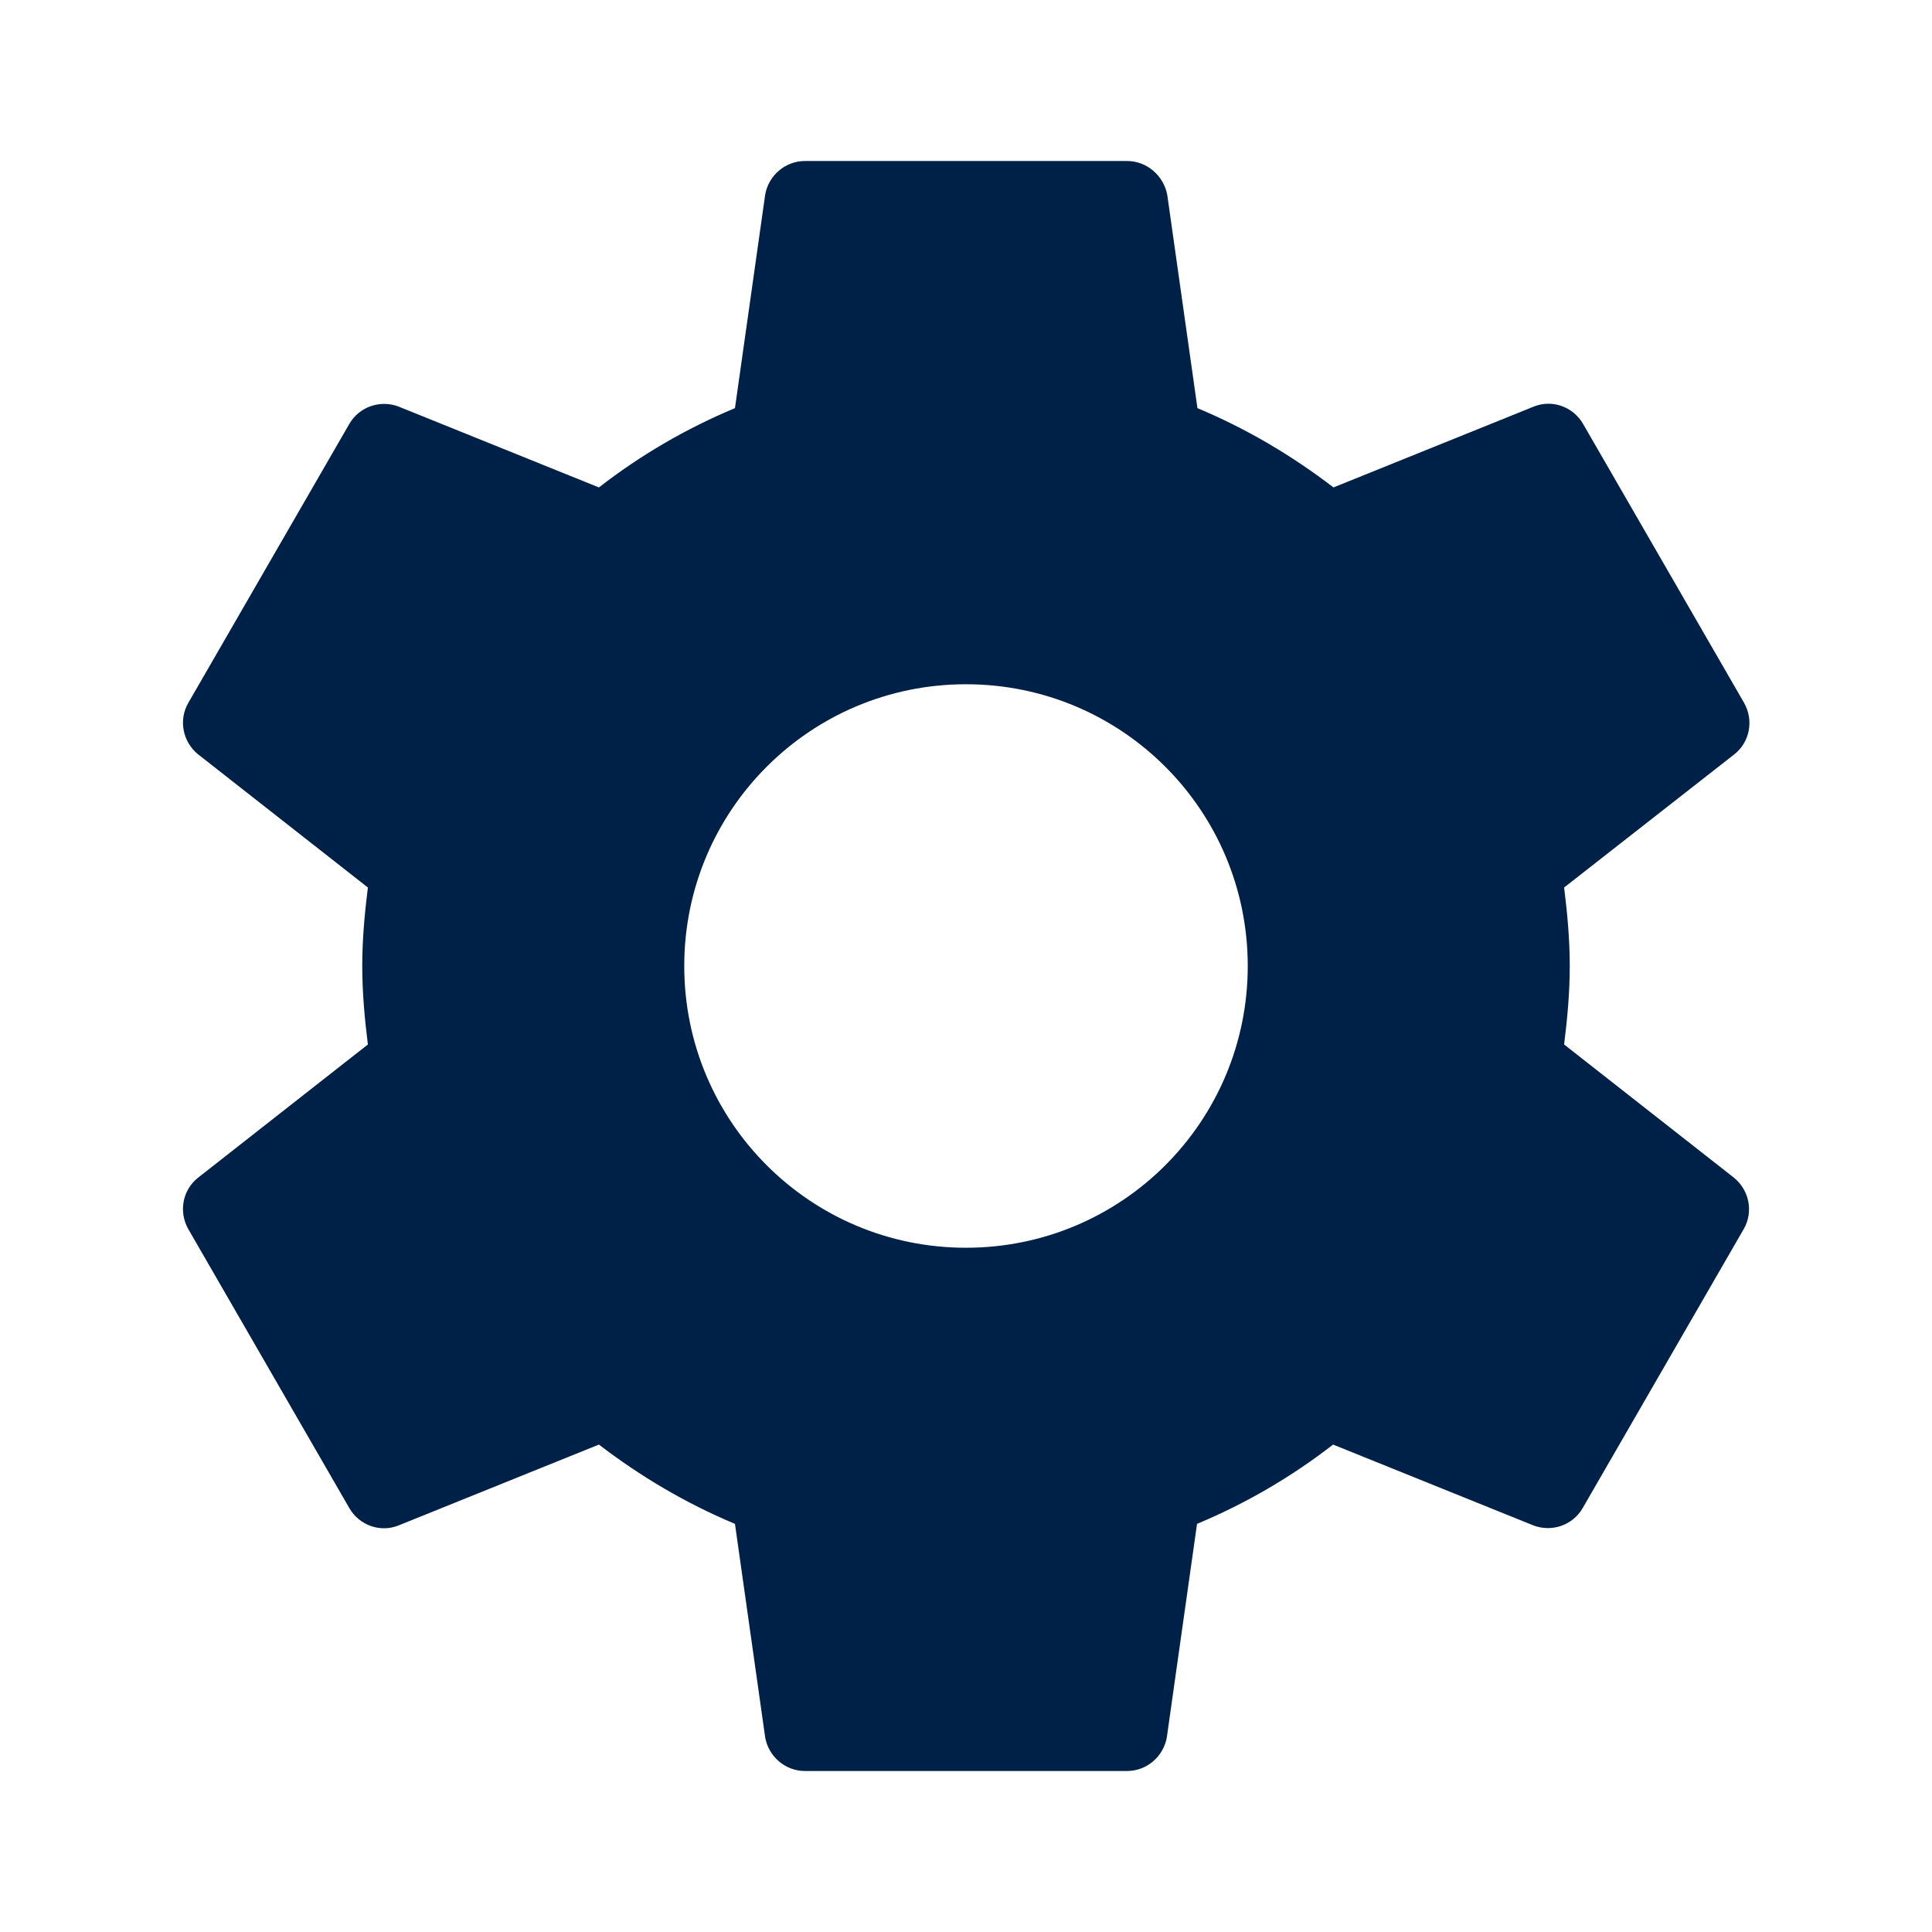
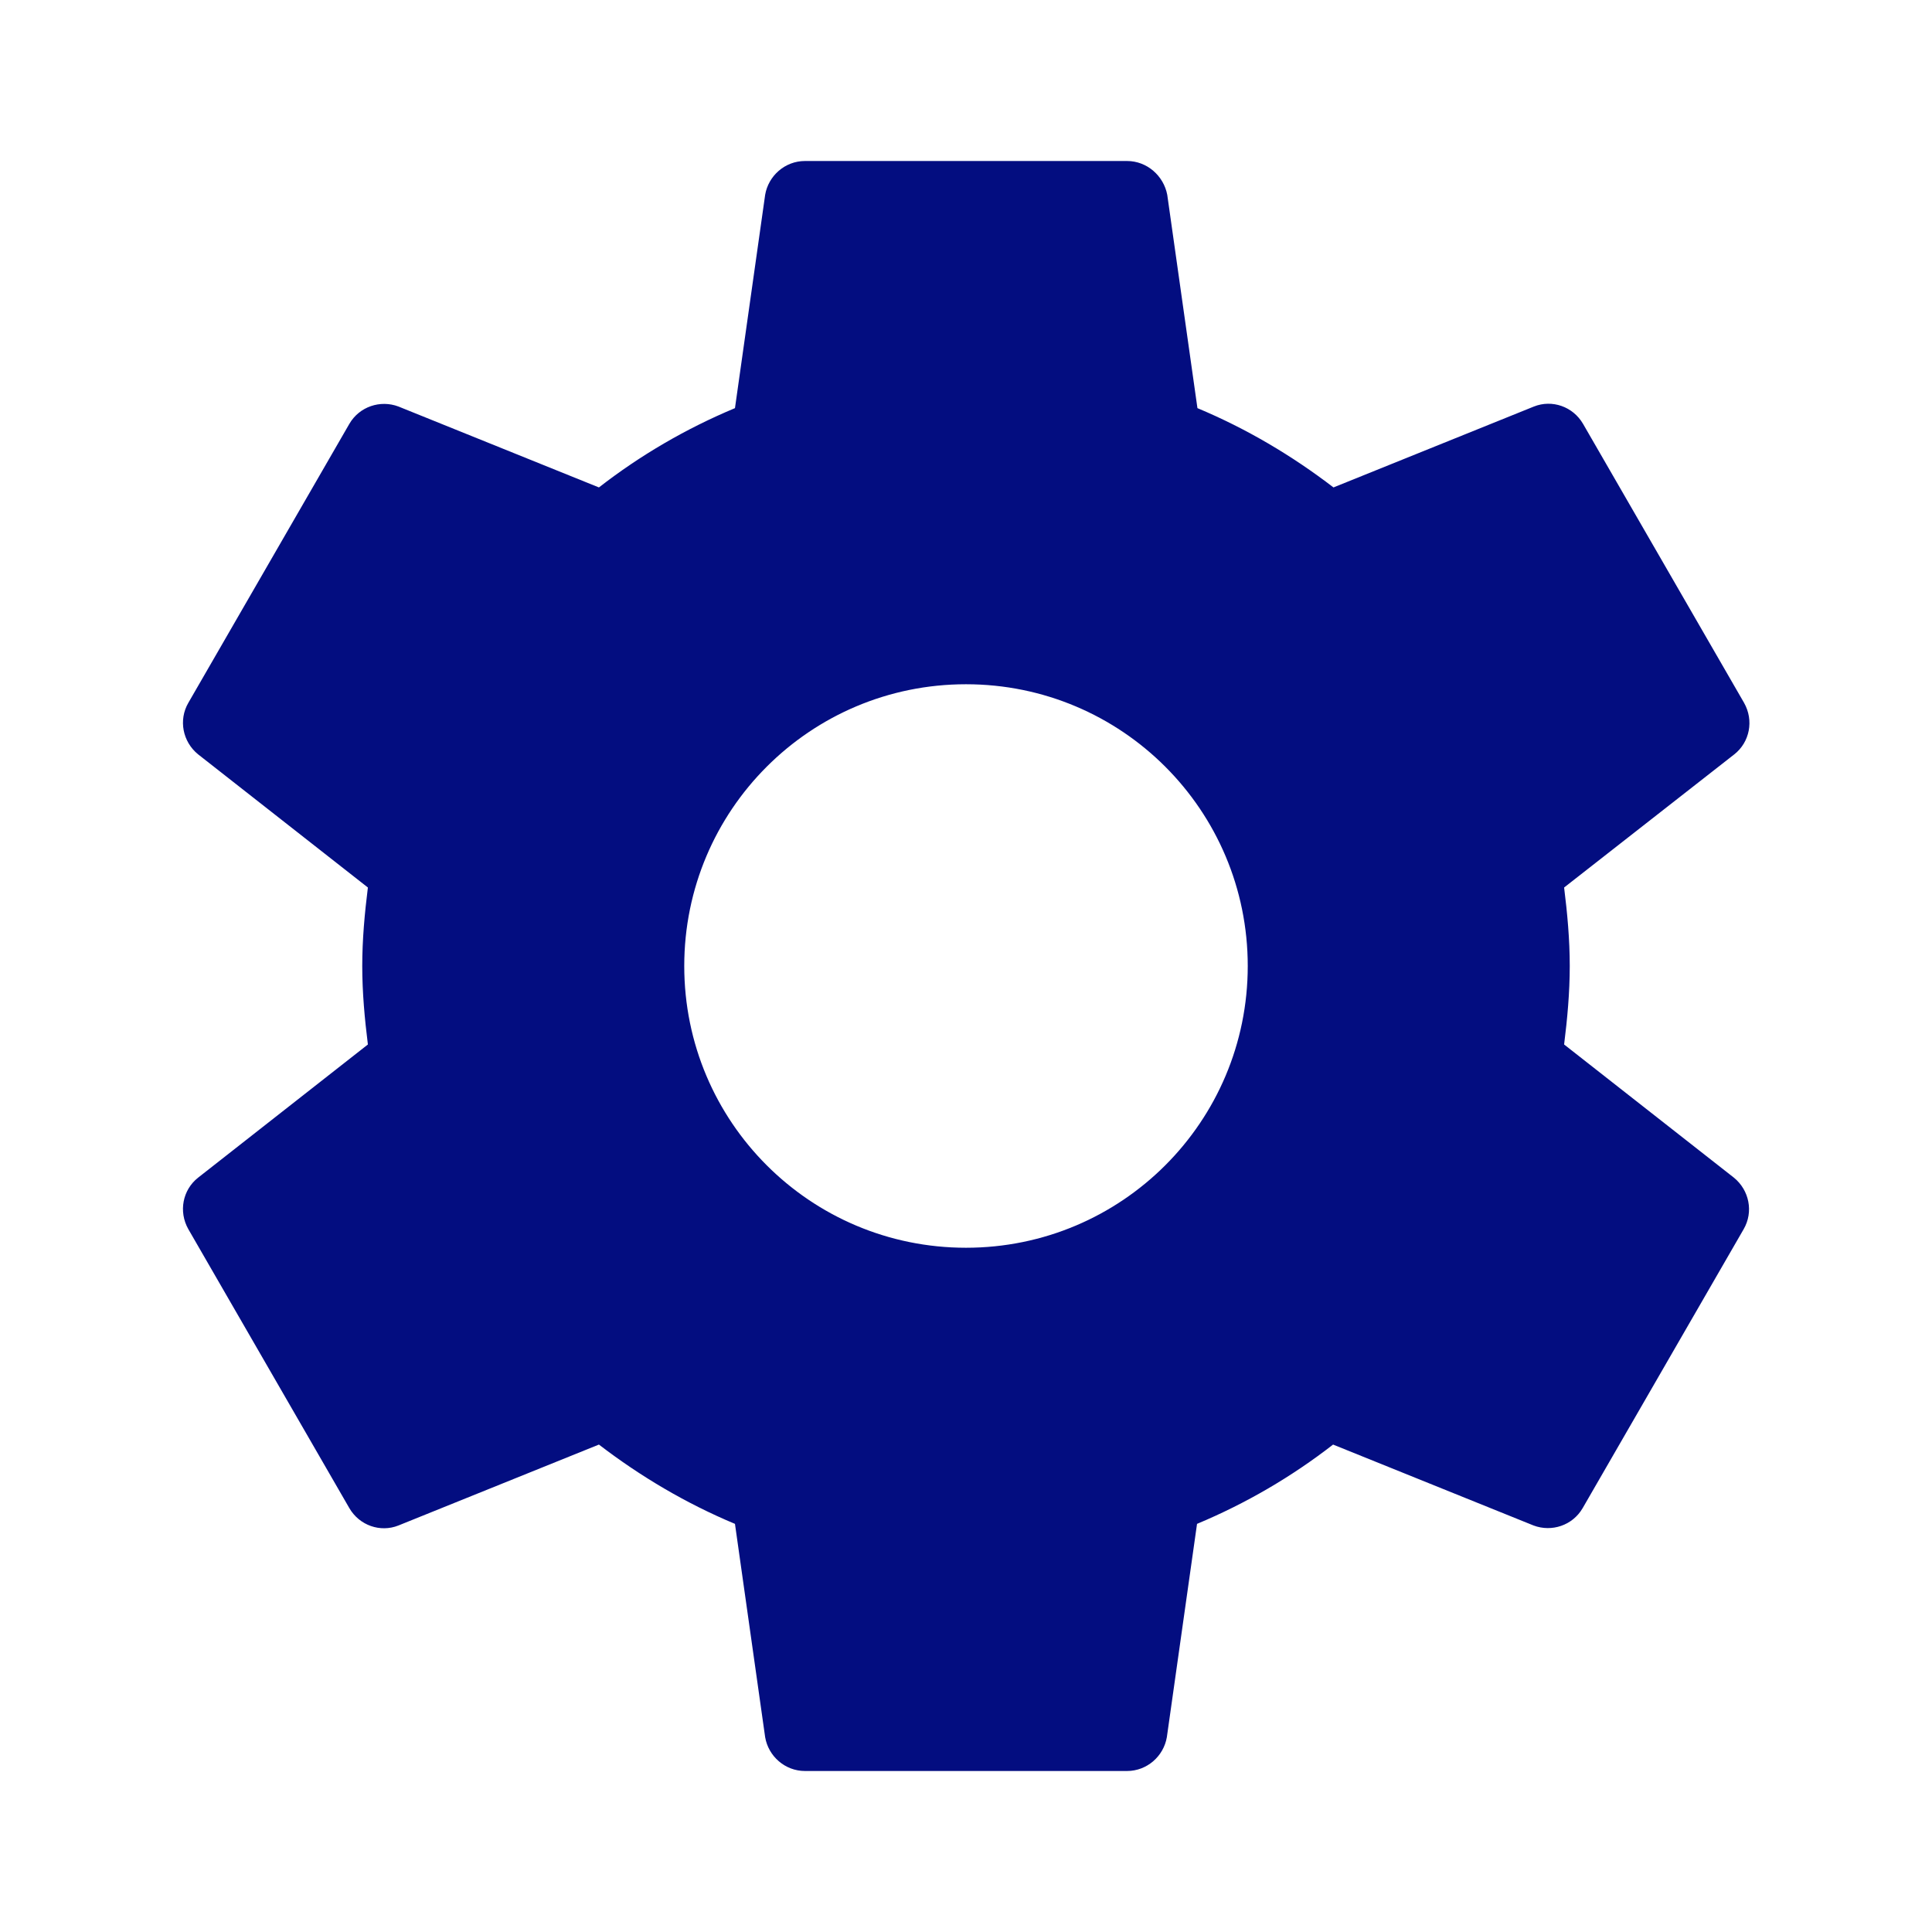
<svg xmlns="http://www.w3.org/2000/svg" width="48" height="48" viewBox="0 0 48 48" id="svg2" version="1.1">
  <defs id="defs10" />
  <path d="M0 0h48v48h-48z" fill="none" id="path4" />
-   <path d="M38.86 25.95c.08-.64.14-1.29.14-1.95s-.06-1.31-.14-1.95l4.23-3.31c.38-.3.49-.84.24-1.28l-4-6.93c-.25-.43-.77-.61-1.22-.43l-4.98 2.01c-1.03-.79-2.16-1.46-3.38-1.97l-.75-5.3c-.09-.47-.5-.84-1-.84h-8c-.5 0-.91.37-.99.84l-.75 5.3c-1.22.51-2.35 1.17-3.38 1.97l-4.98-2.01c-.45-.17-.97 0-1.22.43l-4 6.93c-.25.43-.14.97.24 1.28l4.22 3.31c-.08.64-.14 1.29-.14 1.95s.06 1.31.14 1.95l-4.22 3.31c-.38.3-.49.84-.24 1.28l4 6.93c.25.43.77.61 1.22.43l4.98-2.01c1.03.79 2.16 1.46 3.38 1.97l.75 5.3c.08.47.49.84.99.84h8c.5 0 .91-.37.99-.84l.75-5.3c1.22-.51 2.35-1.17 3.38-1.97l4.98 2.01c.45.17.97 0 1.22-.43l4-6.93c.25-.43.14-.97-.24-1.28l-4.22-3.31zm-14.86 5.05c-3.87 0-7-3.13-7-7s3.13-7 7-7 7 3.13 7 7-3.13 7-7 7z" id="path6" style="stroke:none;stroke-opacity:0.341;fill:#002147;fill-opacity:1;fill-rule:nonzero;opacity:1" />
+   <path d="M38.86 25.95c.08-.64.14-1.29.14-1.95s-.06-1.31-.14-1.95l4.23-3.31c.38-.3.49-.84.24-1.28l-4-6.93c-.25-.43-.77-.61-1.22-.43l-4.98 2.01c-1.03-.79-2.16-1.46-3.38-1.97l-.75-5.3c-.09-.47-.5-.84-1-.84h-8c-.5 0-.91.37-.99.84l-.75 5.3c-1.22.51-2.35 1.17-3.38 1.97l-4.98-2.01c-.45-.17-.97 0-1.22.43l-4 6.93c-.25.43-.14.97.24 1.28l4.22 3.31c-.08.64-.14 1.29-.14 1.95s.06 1.31.14 1.95l-4.22 3.31c-.38.3-.49.84-.24 1.28l4 6.93c.25.43.77.61 1.22.43l4.98-2.01c1.03.79 2.16 1.46 3.38 1.97l.75 5.3c.08.47.49.84.99.84h8c.5 0 .91-.37.99-.84l.75-5.3c1.22-.51 2.35-1.17 3.38-1.97l4.98 2.01c.45.17.97 0 1.22-.43l4-6.93c.25-.43.14-.97-.24-1.28l-4.22-3.31zm-14.86 5.05c-3.87 0-7-3.13-7-7s3.13-7 7-7 7 3.13 7 7-3.13 7-7 7z" id="path6" style="stroke:none;stroke-opacity:0.341;fill:#030d80;fill-opacity:1;fill-rule:nonzero;opacity:1" />
</svg>
